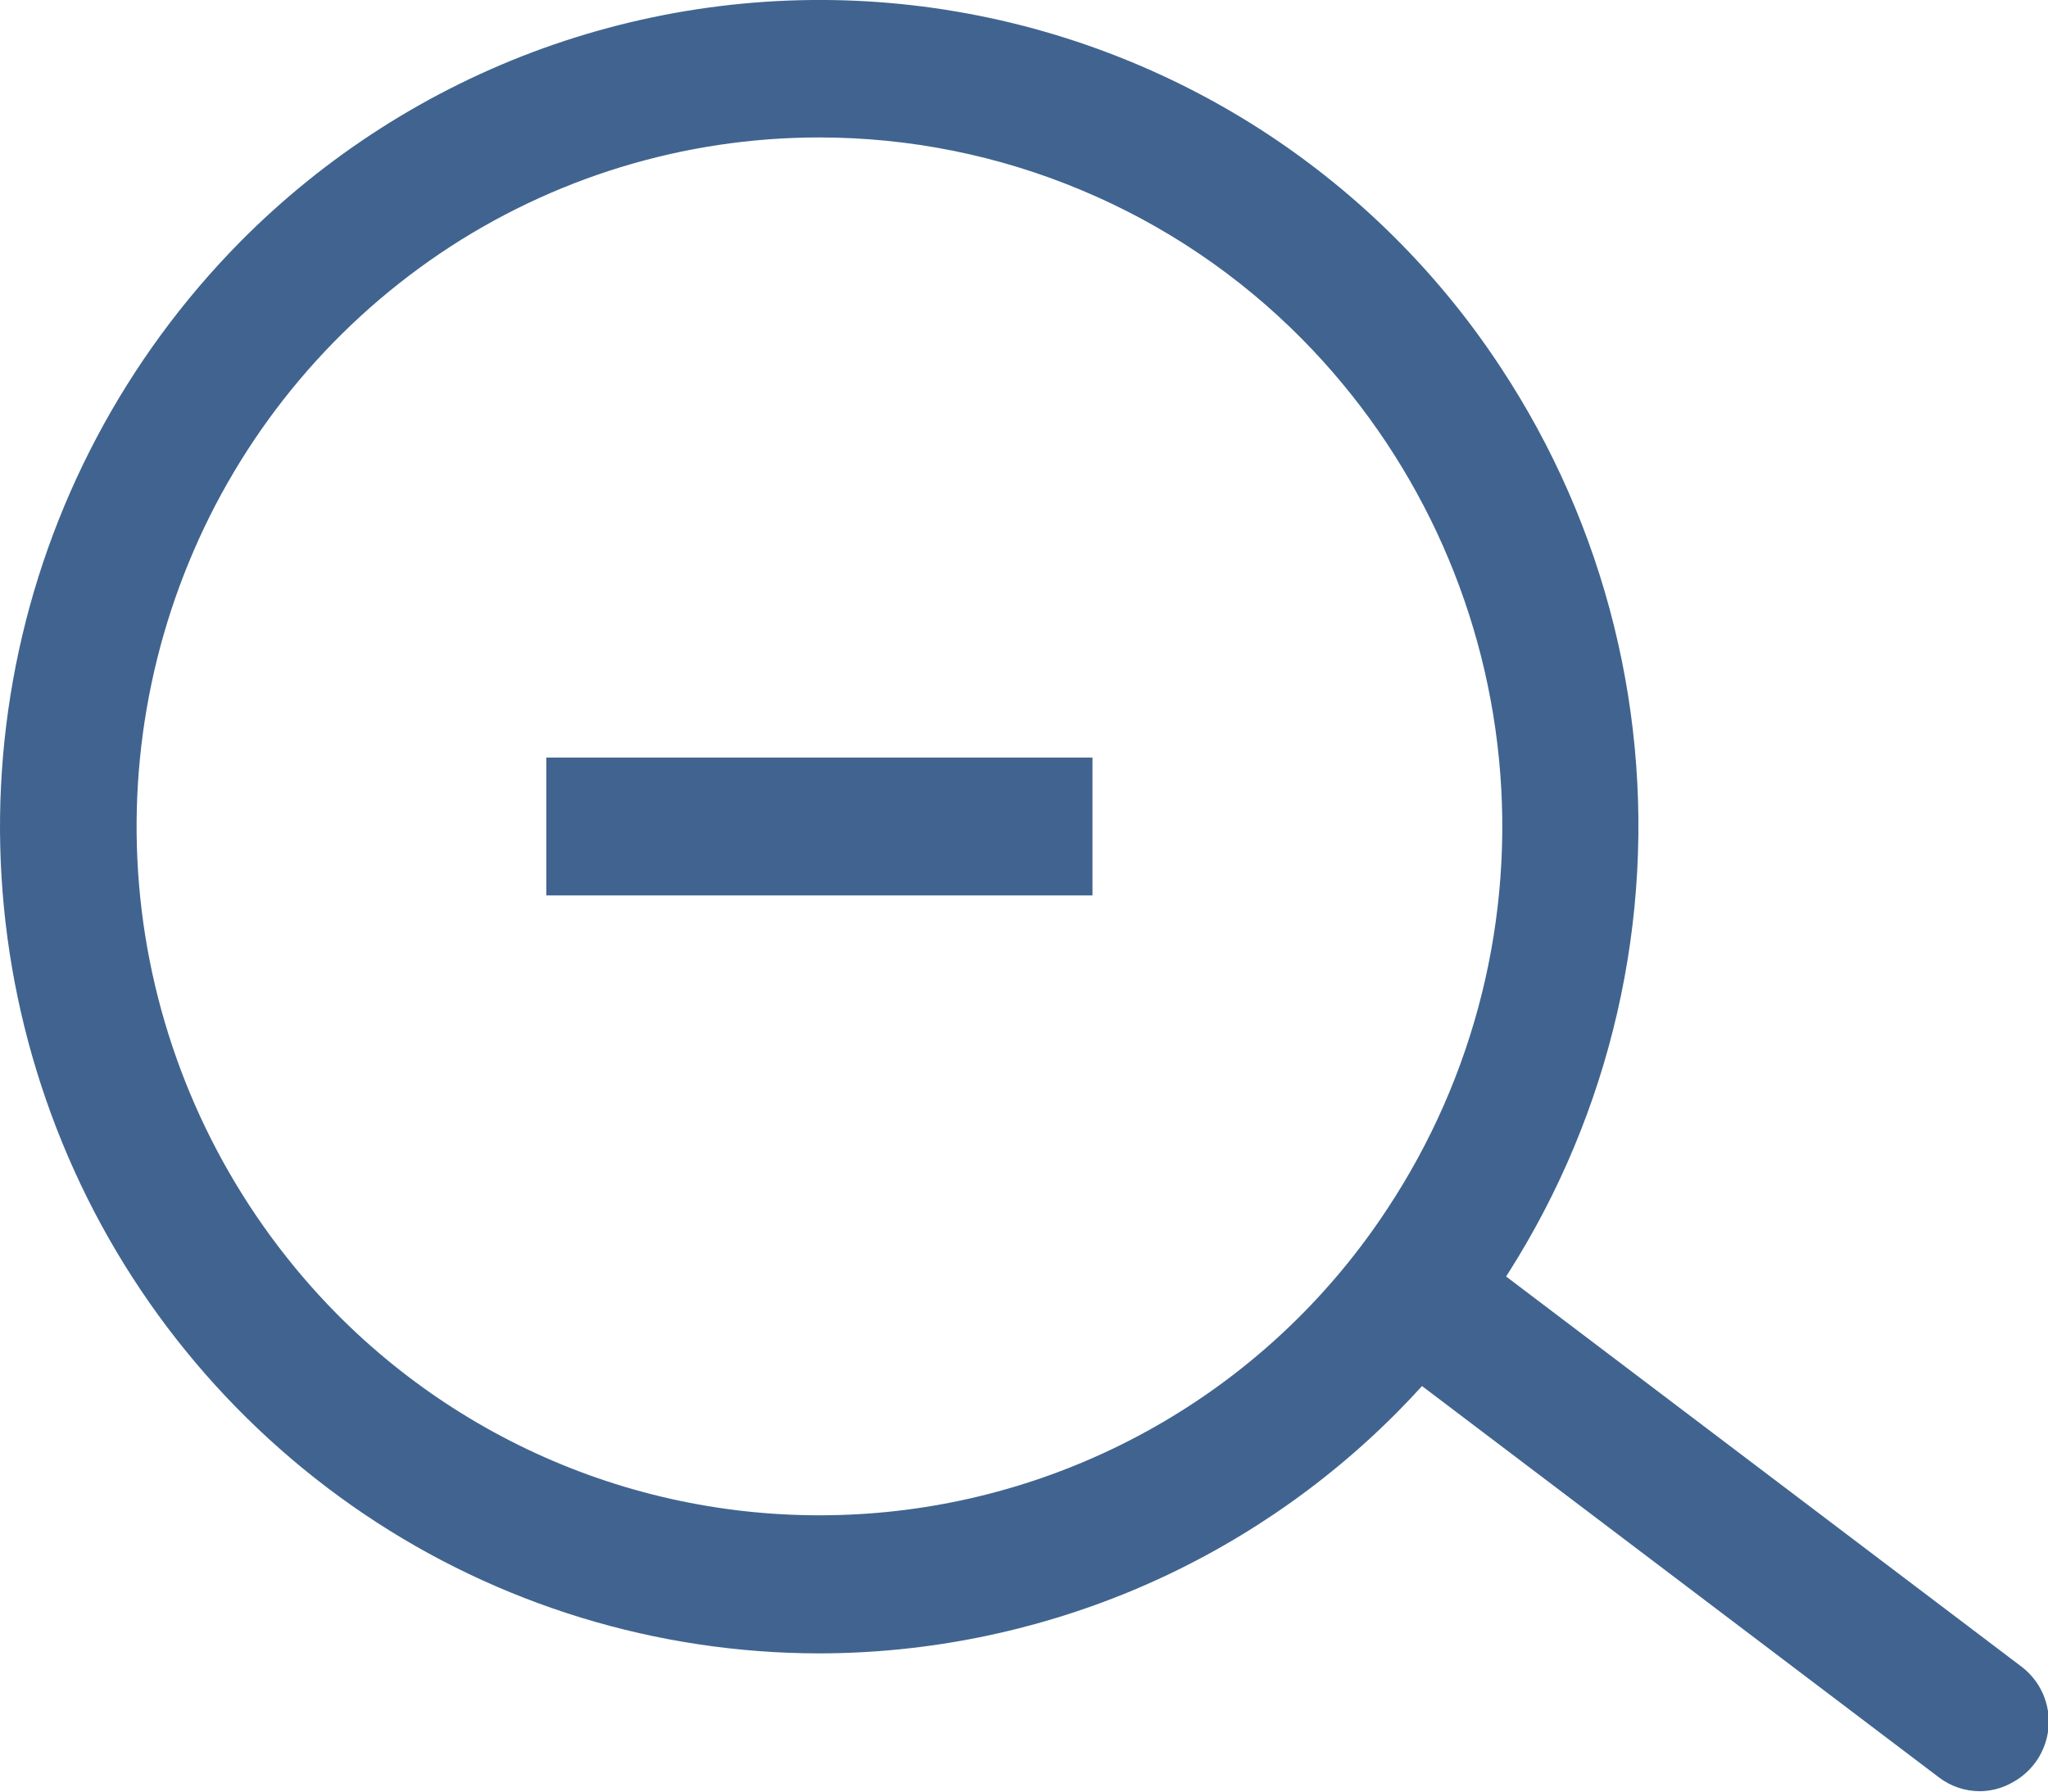
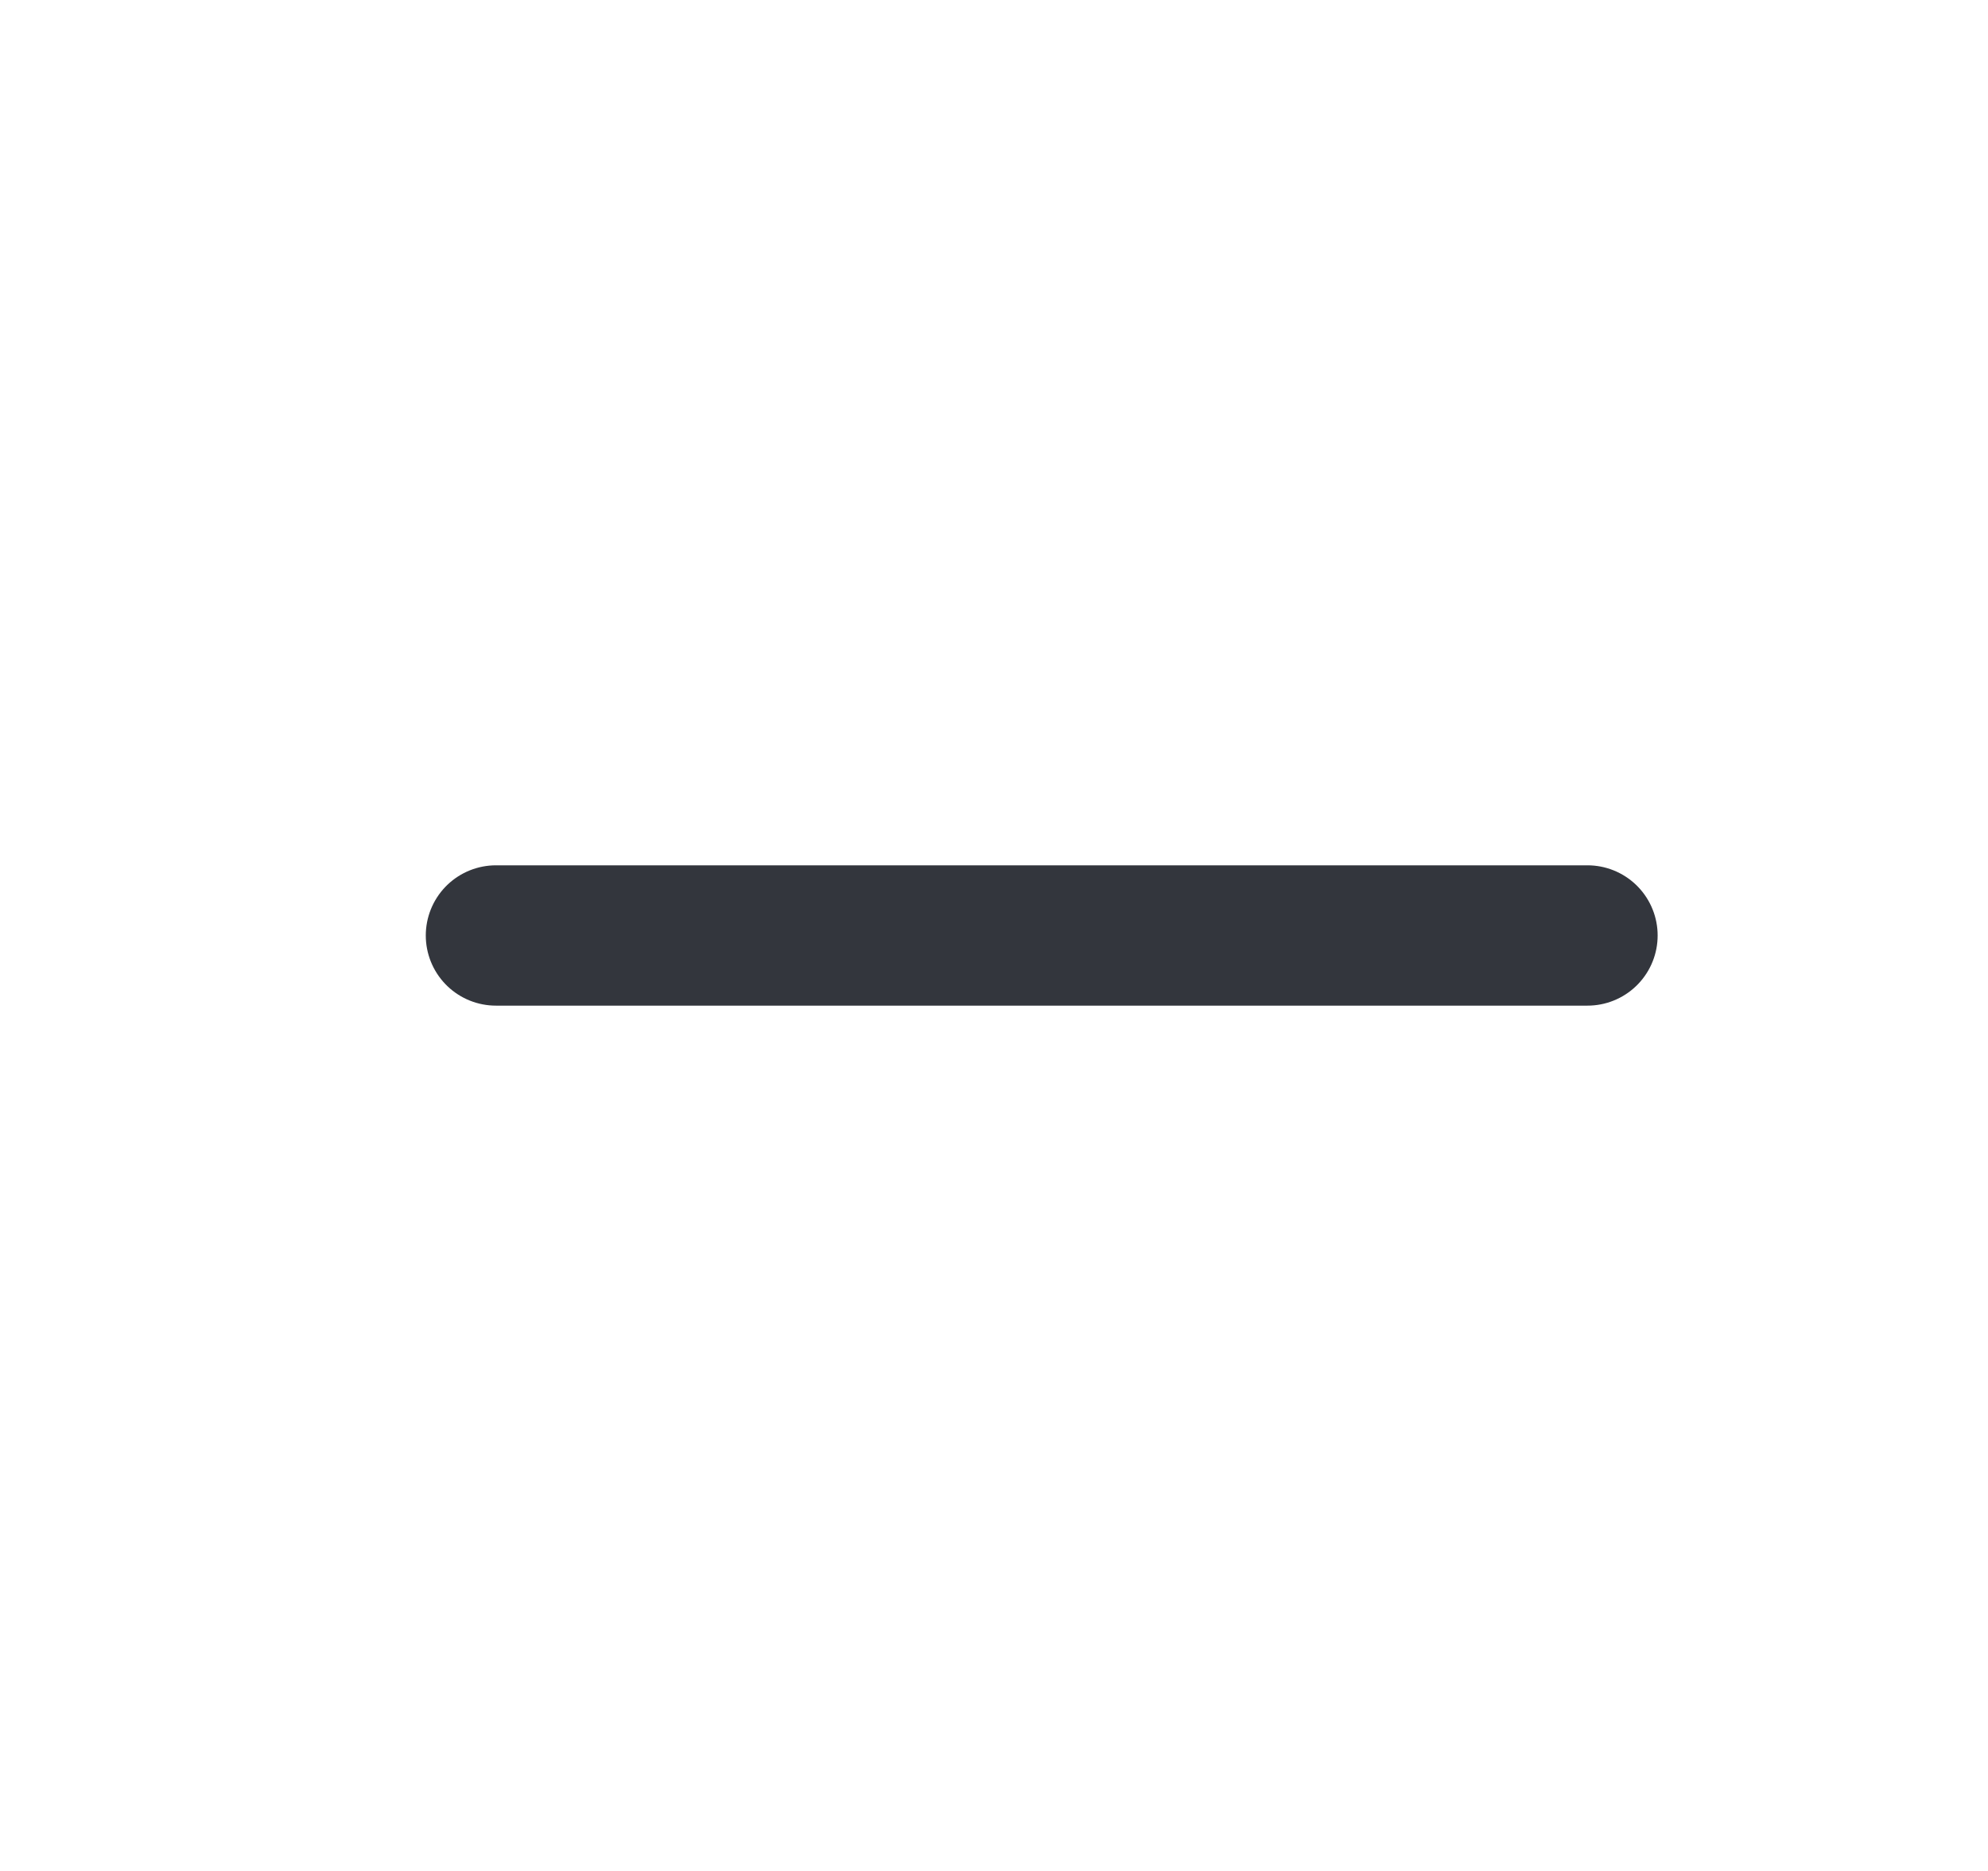
- <svg xmlns="http://www.w3.org/2000/svg" width="16" height="14" viewBox="0 0 16 14" fill="none">
-   <path d="M6.4 12.92C5.133 12.919 3.894 12.54 2.844 11.831C1.789 11.118 0.969 10.109 0.487 8.931C0.003 7.75 -0.124 6.453 0.123 5.202C0.37 3.95 0.98 2.798 1.876 1.89C2.543 1.216 3.352 0.699 4.244 0.377C5.136 0.056 6.089 -0.063 7.033 0.031C7.977 0.125 8.888 0.429 9.699 0.919C10.51 1.41 11.202 2.076 11.723 2.869C12.545 4.114 12.915 5.605 12.769 7.09C12.623 8.576 11.972 9.966 10.923 11.028C10.332 11.626 9.627 12.102 8.851 12.427C8.075 12.751 7.242 12.919 6.4 12.92ZM6.4 1.074C5.344 1.074 4.312 1.39 3.437 1.981C2.559 2.575 1.876 3.416 1.474 4.397C1.07 5.381 0.964 6.462 1.169 7.505C1.375 8.549 1.883 9.509 2.63 10.266C3.186 10.828 3.86 11.259 4.603 11.527C5.347 11.795 6.141 11.893 6.928 11.815C7.714 11.737 8.473 11.484 9.149 11.075C9.826 10.666 10.402 10.11 10.836 9.45C11.523 8.413 11.832 7.17 11.711 5.932C11.59 4.694 11.047 3.535 10.173 2.65C9.68 2.151 9.092 1.754 8.444 1.484C7.797 1.213 7.102 1.074 6.4 1.074Z" fill="#40648F" />
-   <path d="M15.468 13.997C15.352 13.997 15.24 13.959 15.148 13.889L10.881 10.658C10.825 10.616 10.778 10.562 10.742 10.502C10.688 10.41 10.662 10.304 10.668 10.197C10.673 10.09 10.71 9.988 10.774 9.902C10.816 9.845 10.868 9.798 10.928 9.762C10.989 9.726 11.056 9.702 11.125 9.692C11.195 9.681 11.266 9.684 11.335 9.701C11.404 9.719 11.468 9.749 11.525 9.792L15.792 13.023C15.865 13.078 15.923 13.151 15.96 13.235C15.997 13.319 16.012 13.41 16.004 13.502C15.995 13.593 15.964 13.68 15.913 13.756C15.861 13.832 15.792 13.893 15.71 13.935C15.636 13.975 15.553 13.996 15.468 13.997Z" fill="#40648F" />
-   <path d="M8.535 5.92H4.268V6.997H8.535V5.92Z" fill="#40648F" />
+ <svg xmlns="http://www.w3.org/2000/svg" width="17" height="16" viewBox="0 0 17 16" fill="none">
+   <path d="M4.241 8H13.575" stroke="#33363D" stroke-width="1.2" stroke-linecap="round" stroke-linejoin="round" />
</svg>
